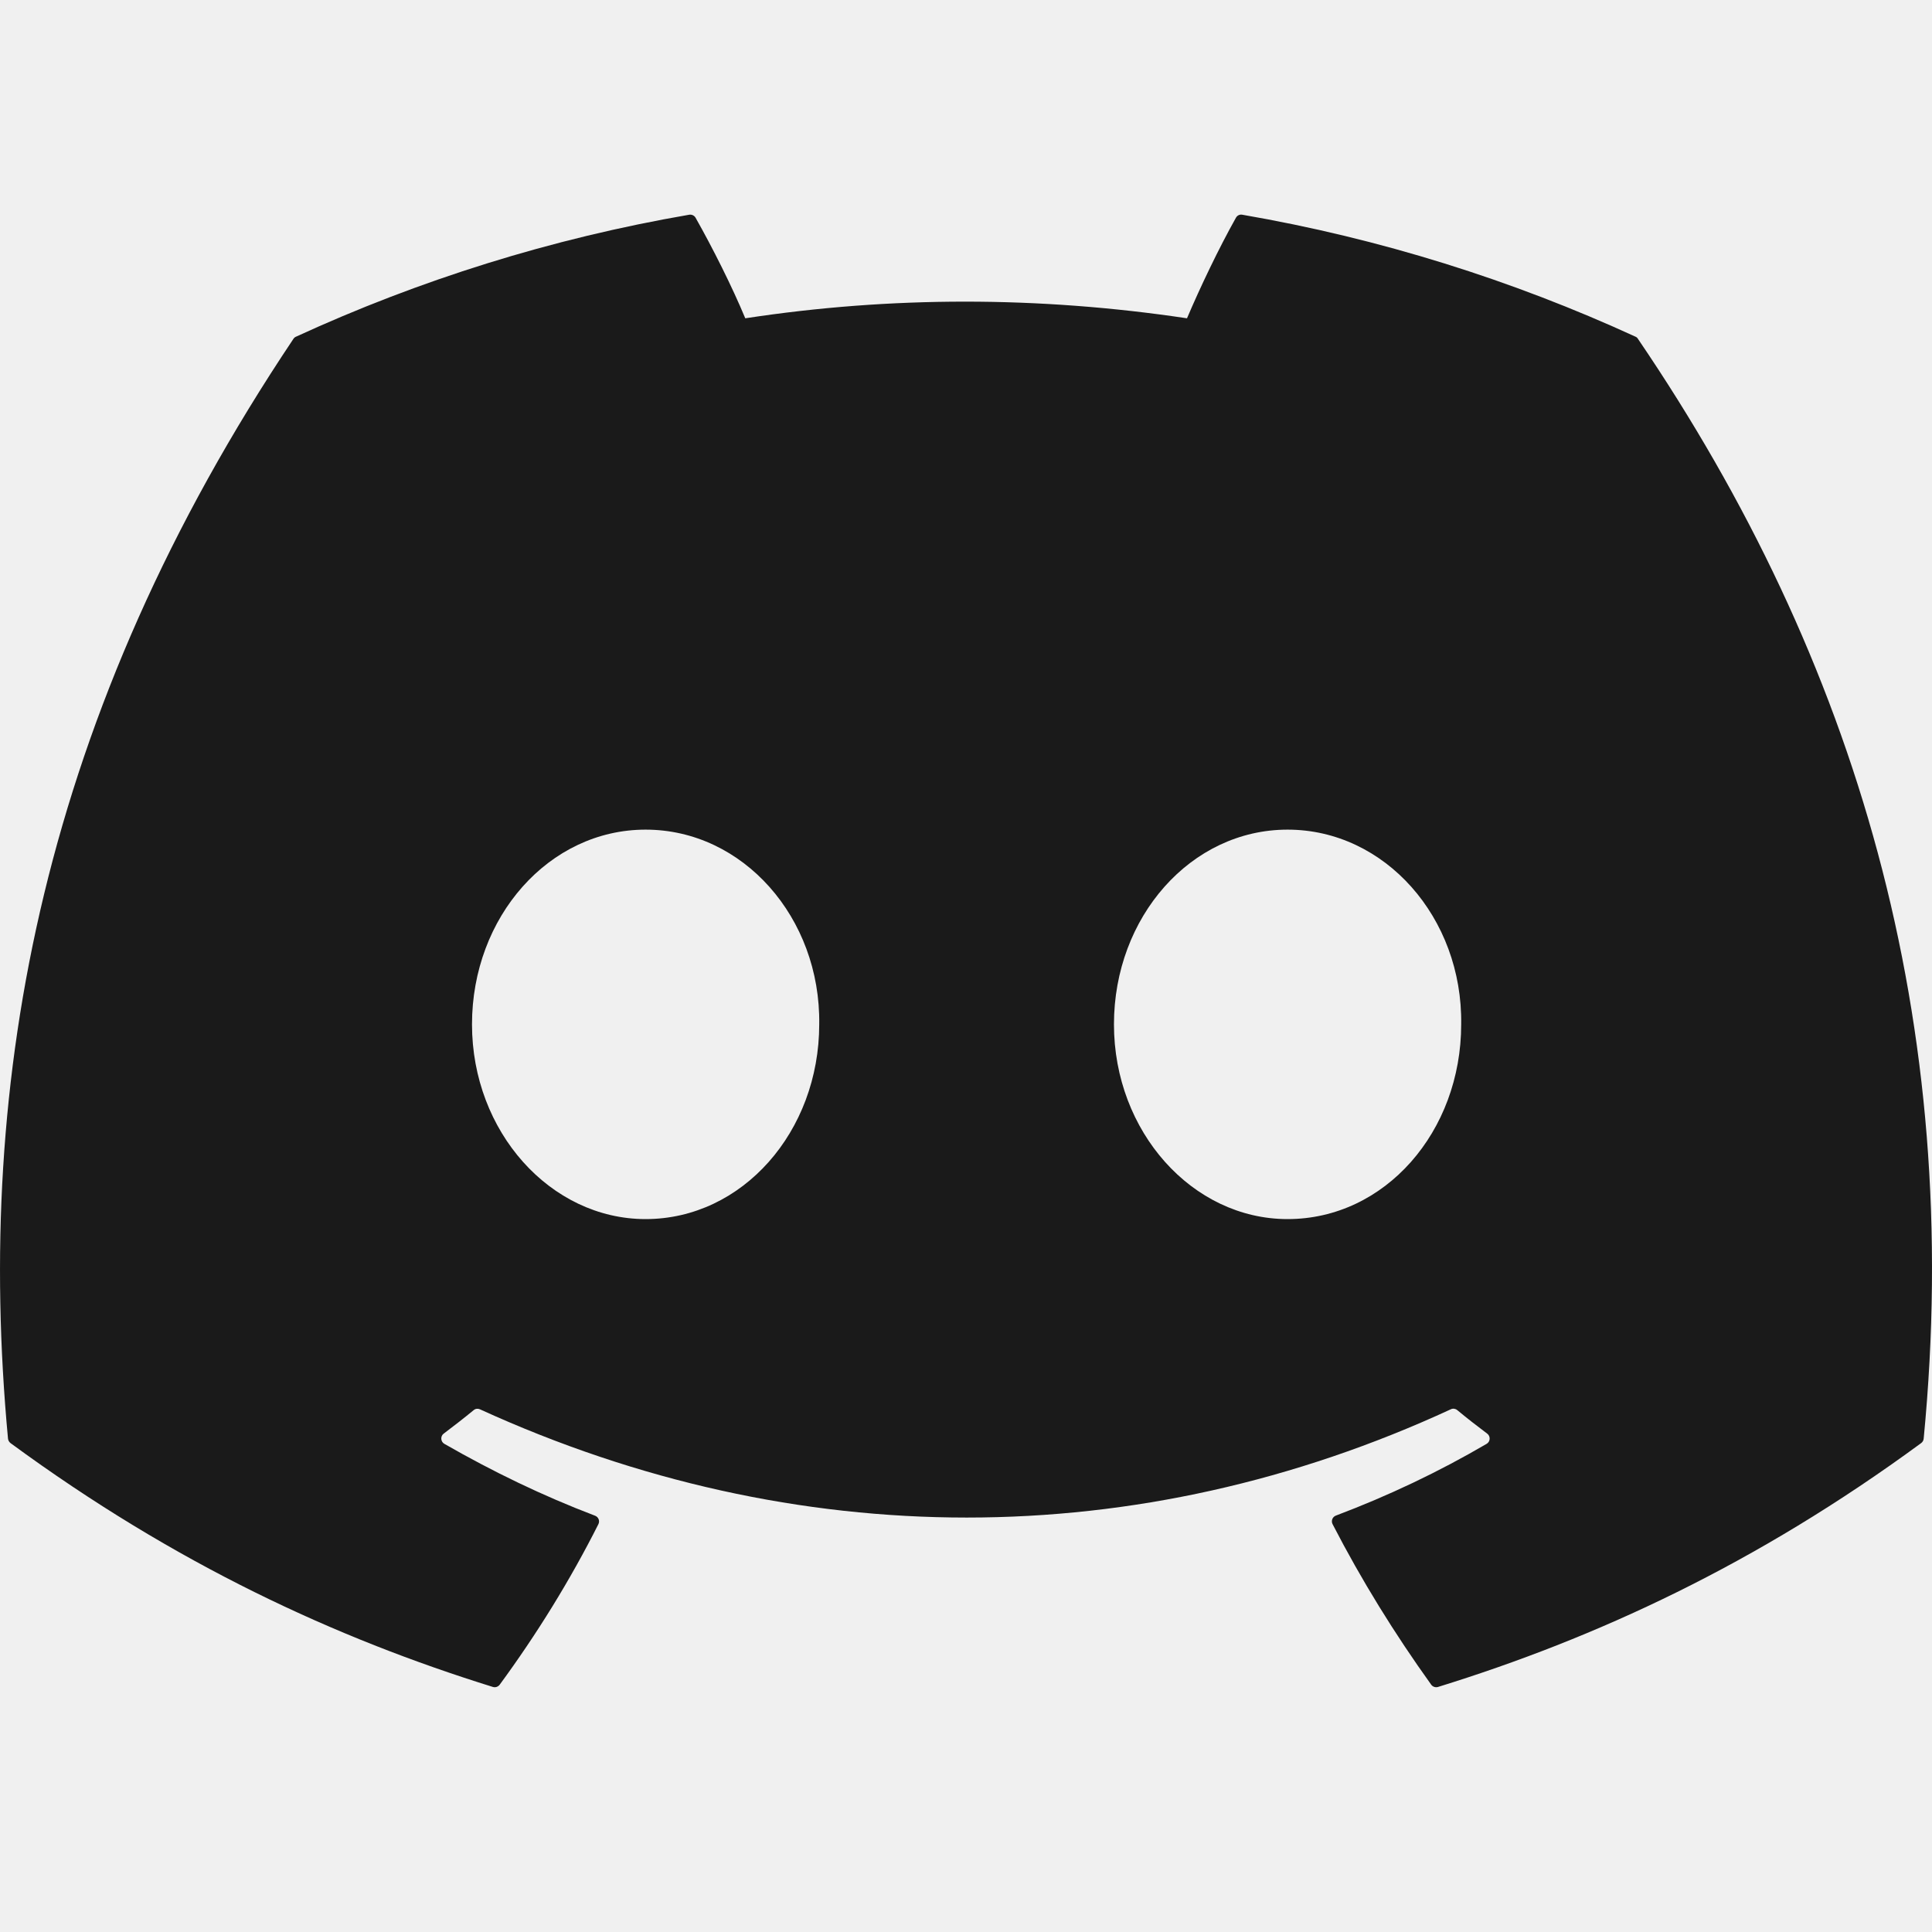
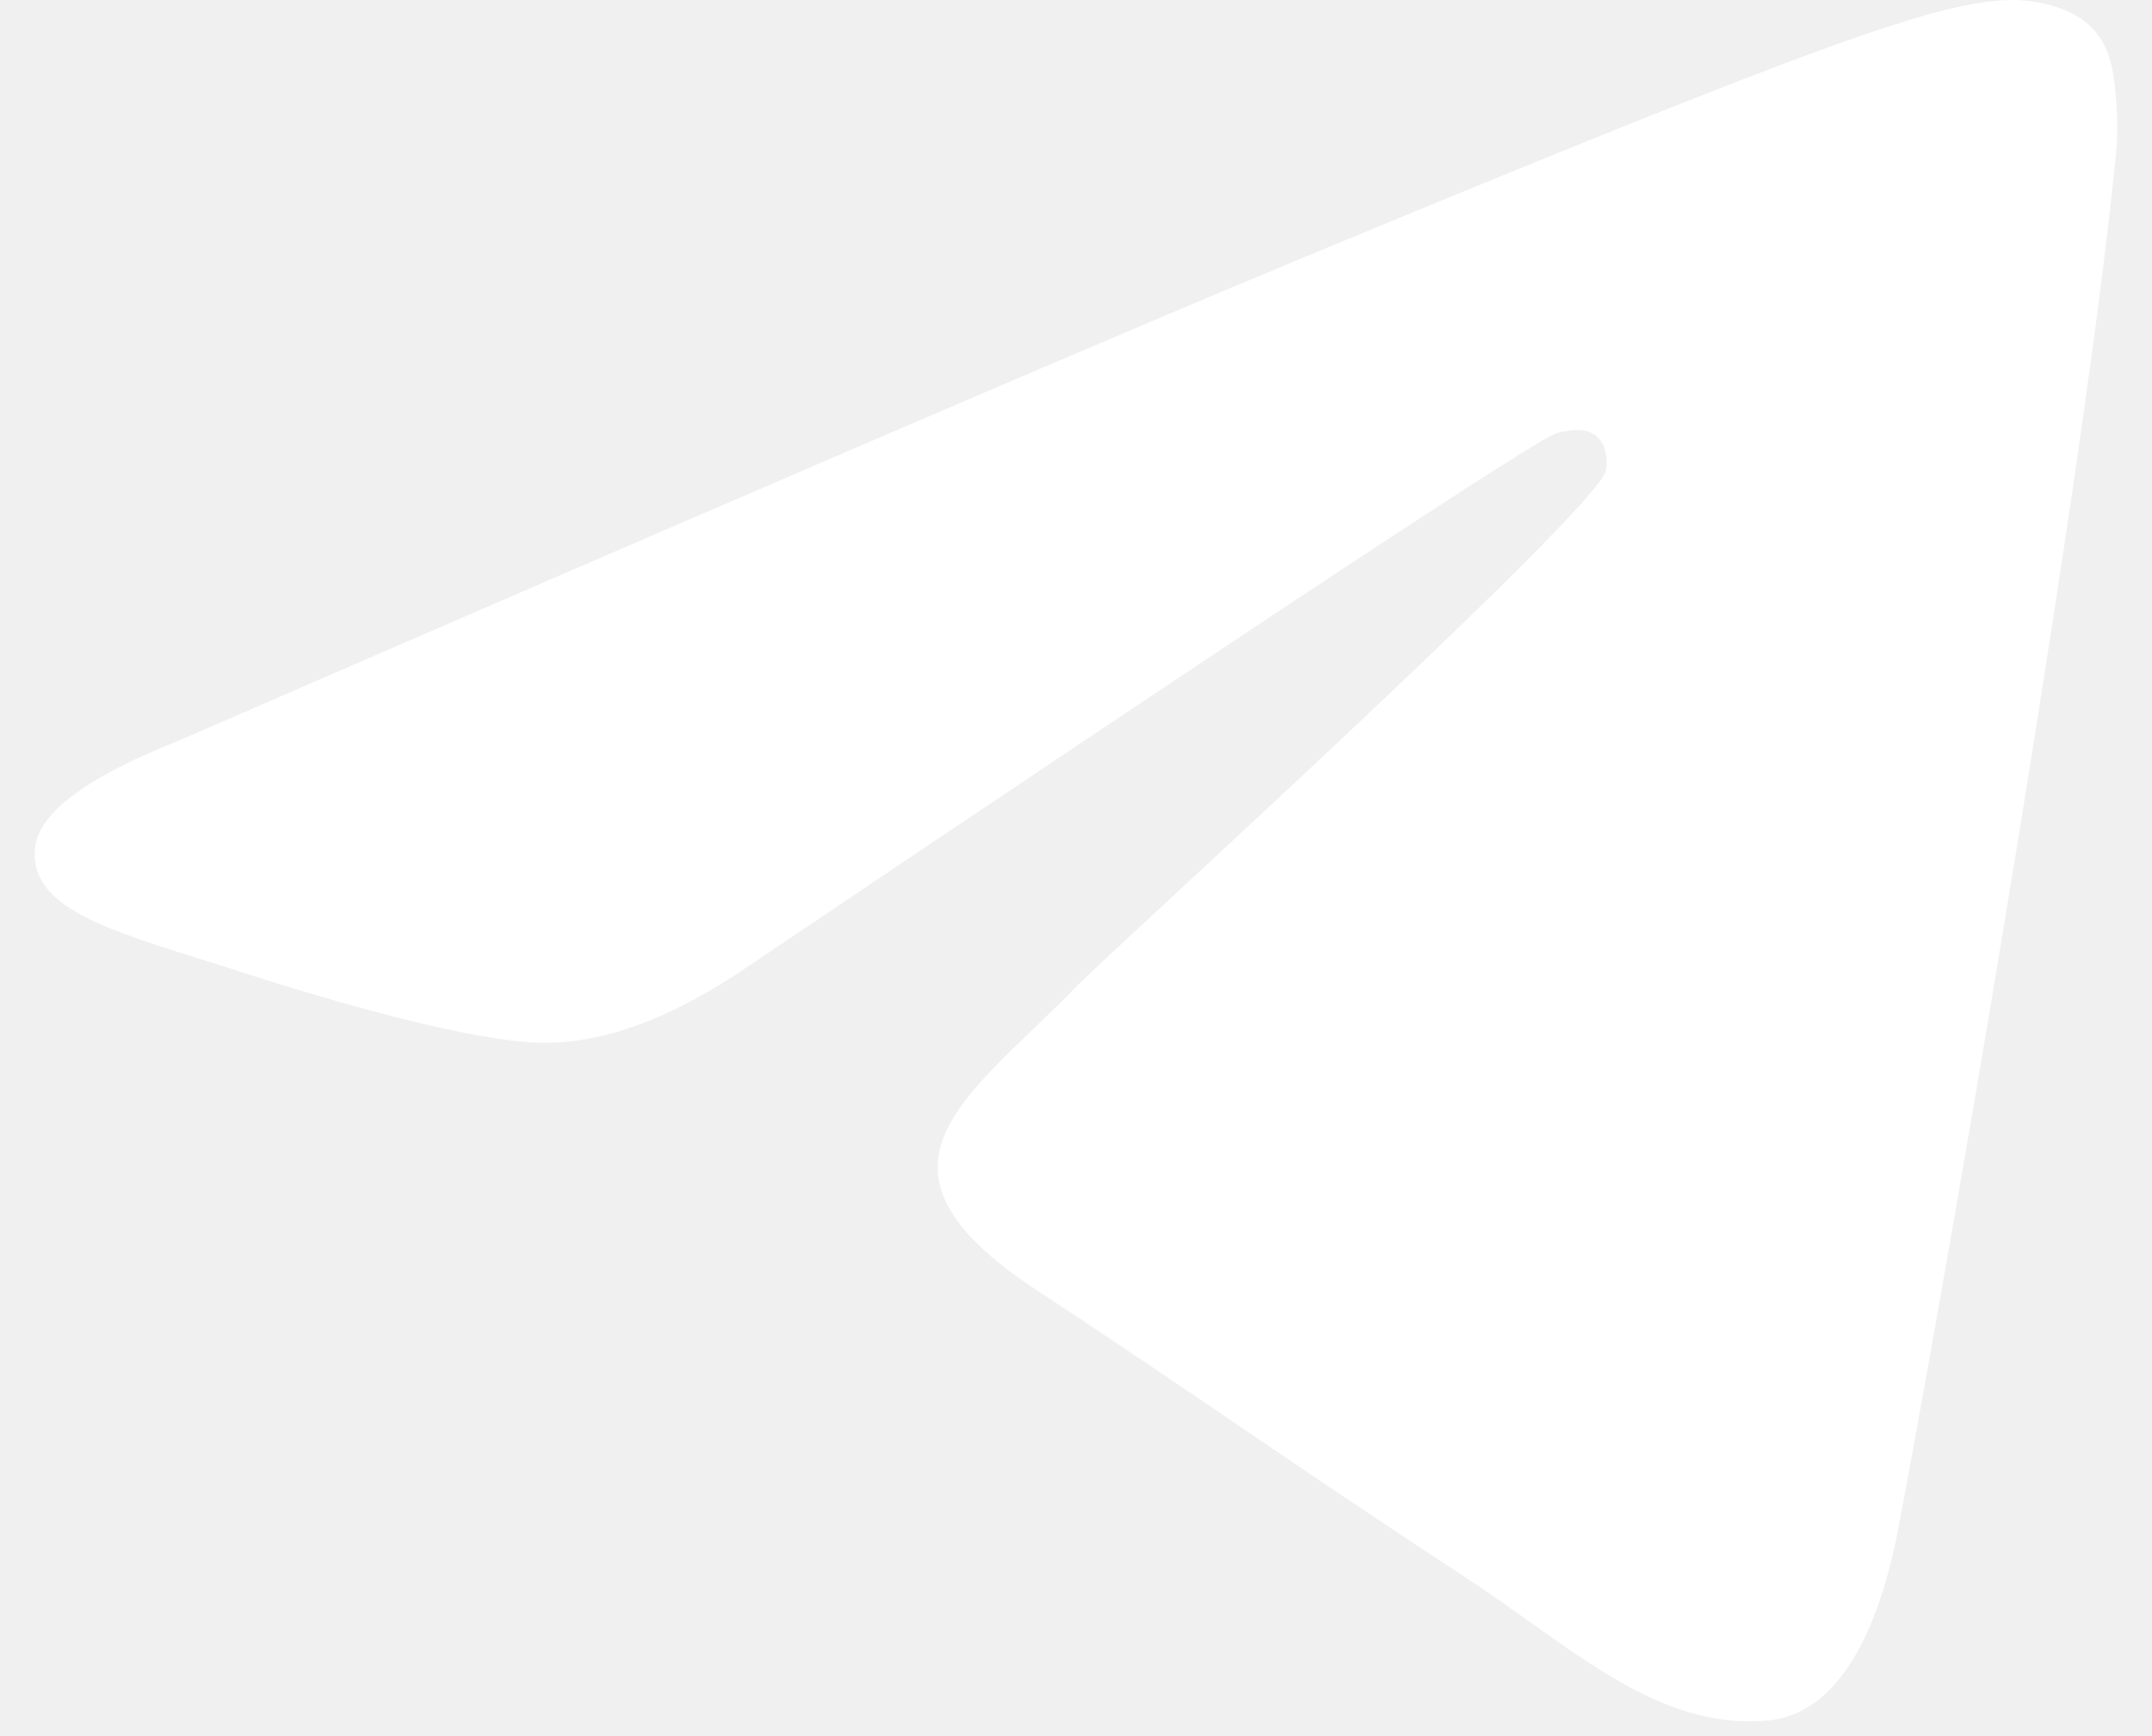
- <svg xmlns="http://www.w3.org/2000/svg" viewBox="0 0 36 36" fill="none">
-   <g clip-path="url(#clip0_2469:4870)">
-     <path d="M30.476 6.274C28.181 5.221 25.721 4.445 23.148 4.001C23.101 3.992 23.054 4.014 23.03 4.057C22.714 4.619 22.363 5.354 22.118 5.931C19.351 5.517 16.598 5.517 13.887 5.931C13.642 5.341 13.279 4.619 12.961 4.057C12.937 4.015 12.89 3.994 12.843 4.001C10.272 4.444 7.811 5.219 5.515 6.274C5.496 6.282 5.478 6.297 5.467 6.315C0.8 13.288 -0.478 20.089 0.149 26.806C0.152 26.838 0.17 26.87 0.196 26.89C3.275 29.151 6.258 30.524 9.185 31.434C9.232 31.448 9.281 31.431 9.311 31.392C10.004 30.447 10.621 29.45 11.15 28.401C11.181 28.34 11.152 28.267 11.088 28.243C10.109 27.871 9.176 27.418 8.28 26.904C8.209 26.863 8.203 26.761 8.268 26.713C8.457 26.571 8.646 26.424 8.826 26.276C8.859 26.248 8.904 26.243 8.942 26.26C14.834 28.95 21.212 28.95 27.034 26.26C27.073 26.241 27.118 26.247 27.152 26.274C27.332 26.423 27.521 26.571 27.711 26.713C27.777 26.761 27.772 26.863 27.701 26.904C26.805 27.428 25.872 27.871 24.892 28.241C24.828 28.265 24.799 28.34 24.831 28.401C25.371 29.448 25.989 30.445 26.668 31.391C26.697 31.431 26.748 31.448 26.795 31.434C29.736 30.524 32.719 29.151 35.798 26.89C35.825 26.87 35.842 26.84 35.845 26.807C36.596 19.042 34.588 12.296 30.522 6.316C30.512 6.297 30.495 6.282 30.476 6.274ZM12.03 22.716C10.256 22.716 8.795 21.087 8.795 19.087C8.795 17.087 10.228 15.459 12.03 15.459C13.846 15.459 15.294 17.102 15.265 19.087C15.265 21.087 13.832 22.716 12.03 22.716ZM23.992 22.716C22.218 22.716 20.757 21.087 20.757 19.087C20.757 17.087 22.19 15.459 23.992 15.459C25.808 15.459 27.256 17.102 27.227 19.087C27.227 21.087 25.808 22.716 23.992 22.716Z" fill="#1A1A1A" />
-   </g>
-   <defs>
-     <clipPath id="clip0_2469:4870">
-       <rect width="36" height="36" fill="white" />
-     </clipPath>
-   </defs>
+ <svg xmlns="http://www.w3.org/2000/svg" width="31" height="25" viewBox="0 0 31 25" fill="none">
+   <path d="M2.562 10.676C10.615 7.177 15.985 4.869 18.672 3.754C26.344 0.572 27.938 0.019 28.977 0C29.205 -0.004 29.716 0.053 30.047 0.321C30.327 0.547 30.404 0.853 30.441 1.067C30.477 1.281 30.523 1.77 30.487 2.152C30.071 6.509 28.272 17.083 27.357 21.963C26.97 24.028 26.207 24.72 25.469 24.788C23.865 24.935 22.647 23.73 21.093 22.714C18.662 21.125 17.288 20.135 14.928 18.584C12.201 16.791 13.969 15.805 15.523 14.195C15.93 13.774 22.998 7.361 23.135 6.779C23.152 6.706 23.168 6.435 23.006 6.292C22.845 6.148 22.606 6.197 22.434 6.236C22.191 6.292 18.306 8.852 10.782 13.919C9.68 14.674 8.681 15.042 7.787 15.023C6.8 15.001 4.903 14.466 3.492 14.009C1.762 13.448 0.388 13.151 0.507 12.199C0.57 11.703 1.255 11.195 2.562 10.676Z" fill="white" />
</svg>
